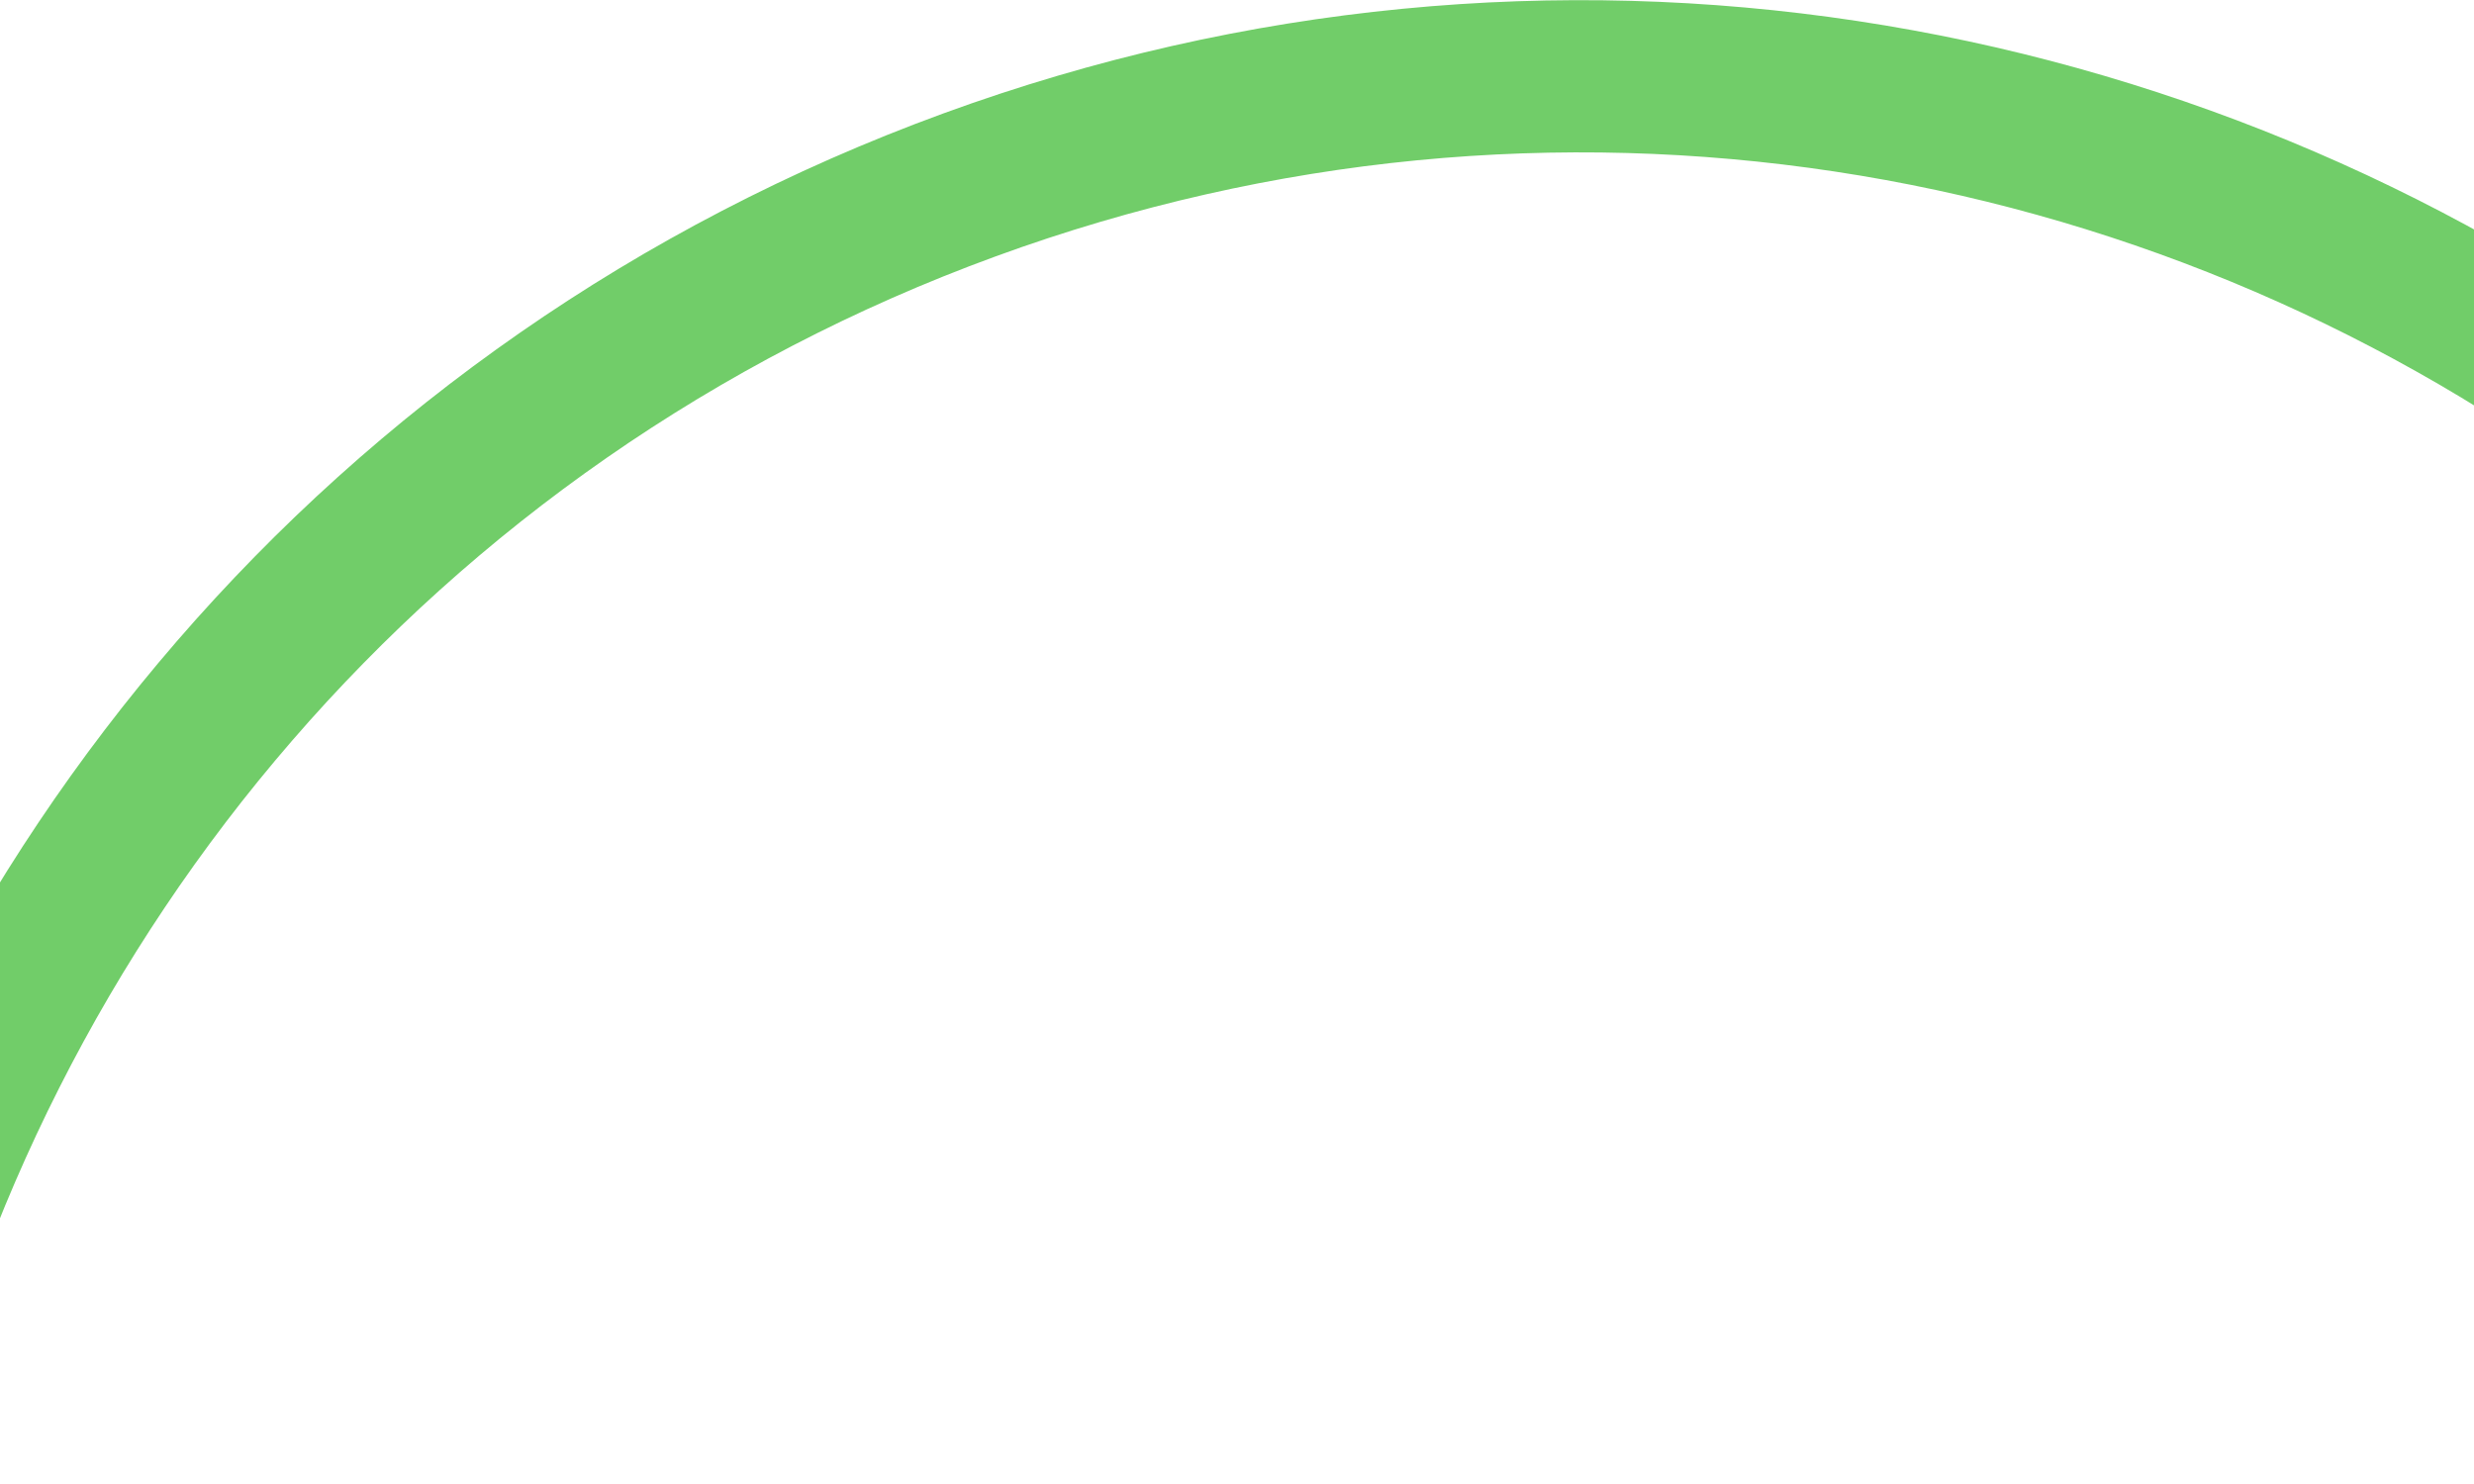
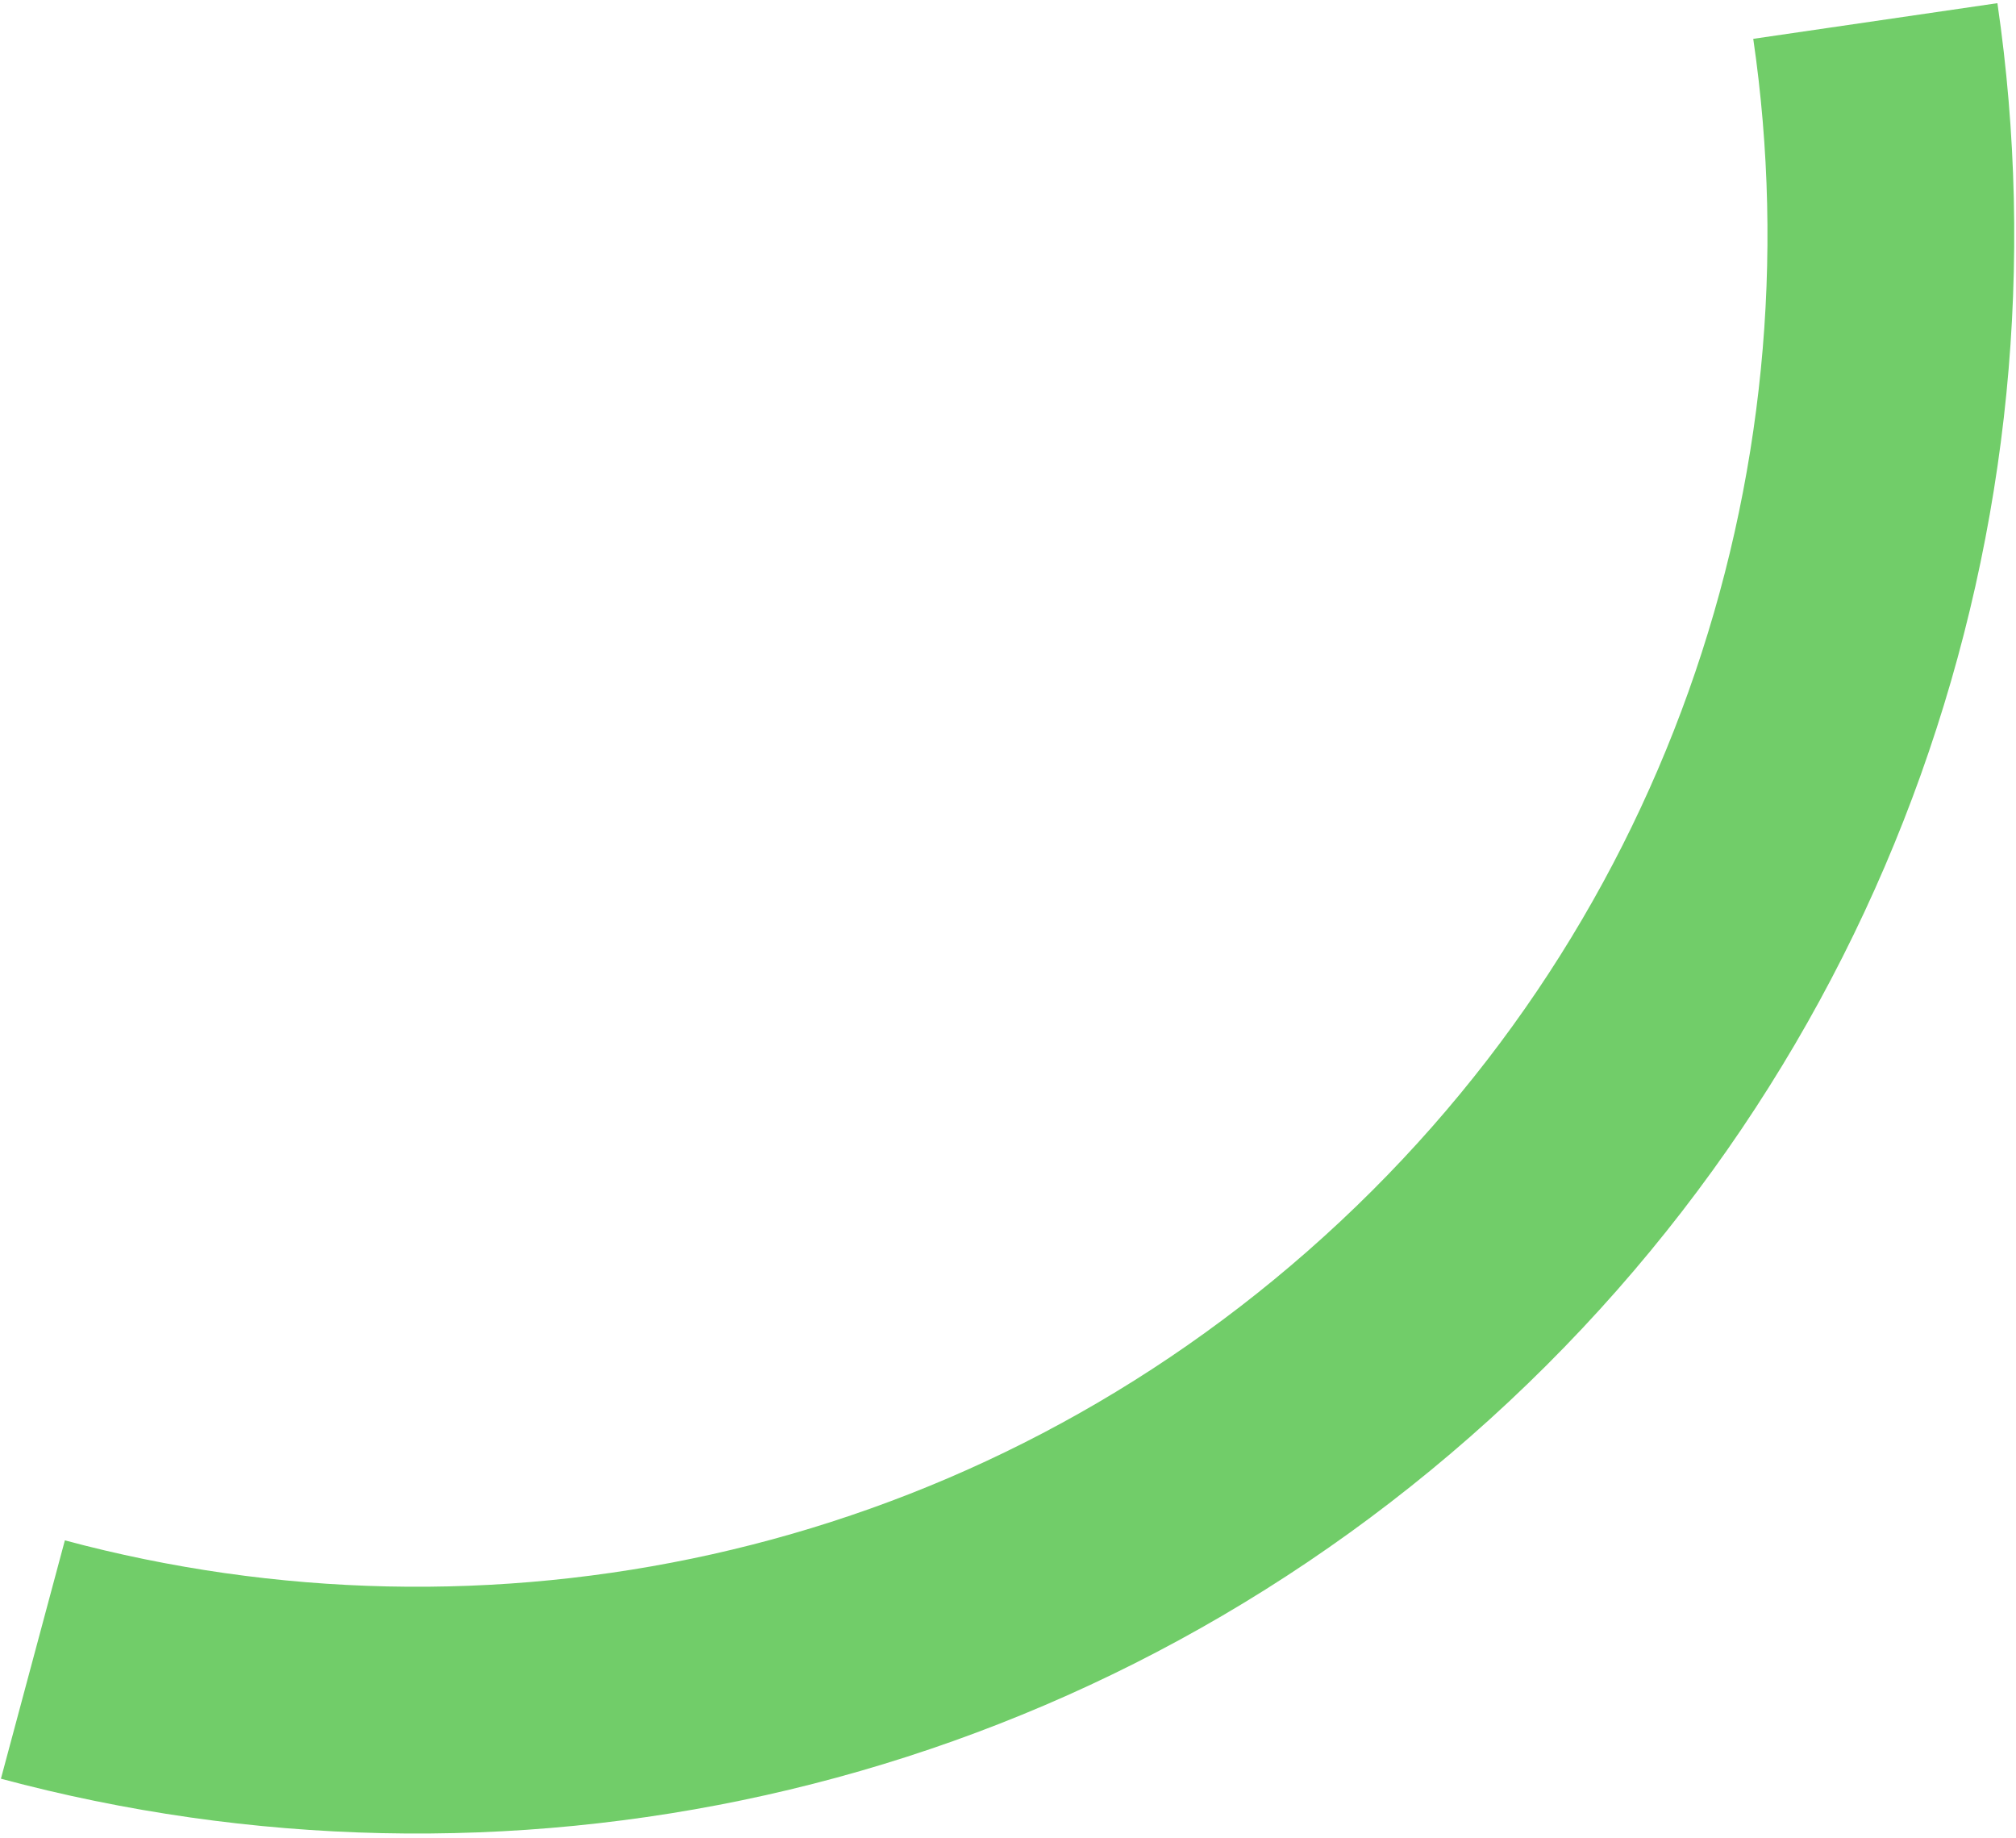
- <svg xmlns="http://www.w3.org/2000/svg" width="390" height="234" viewBox="0 0 390 234" fill="none">
-   <path d="M-24.664 230.603C-4.156 140.905 59.966 63.079 152.829 29.156C244.415 -4.308 342.162 12.9 415.344 66.48" stroke="#71CD69" stroke-width="24" stroke-miterlimit="10" />
+ <svg xmlns="http://www.w3.org/2000/svg" width="384" height="350" viewBox="0 0 384 350" fill="none">
+   <path d="M357.206 4C370.505 95.046 338.848 190.788 264.524 255.981C191.226 320.287 93.866 339.572 6.266 316.065" stroke="#71CD69" stroke-width="47" stroke-miterlimit="10" />
</svg>
